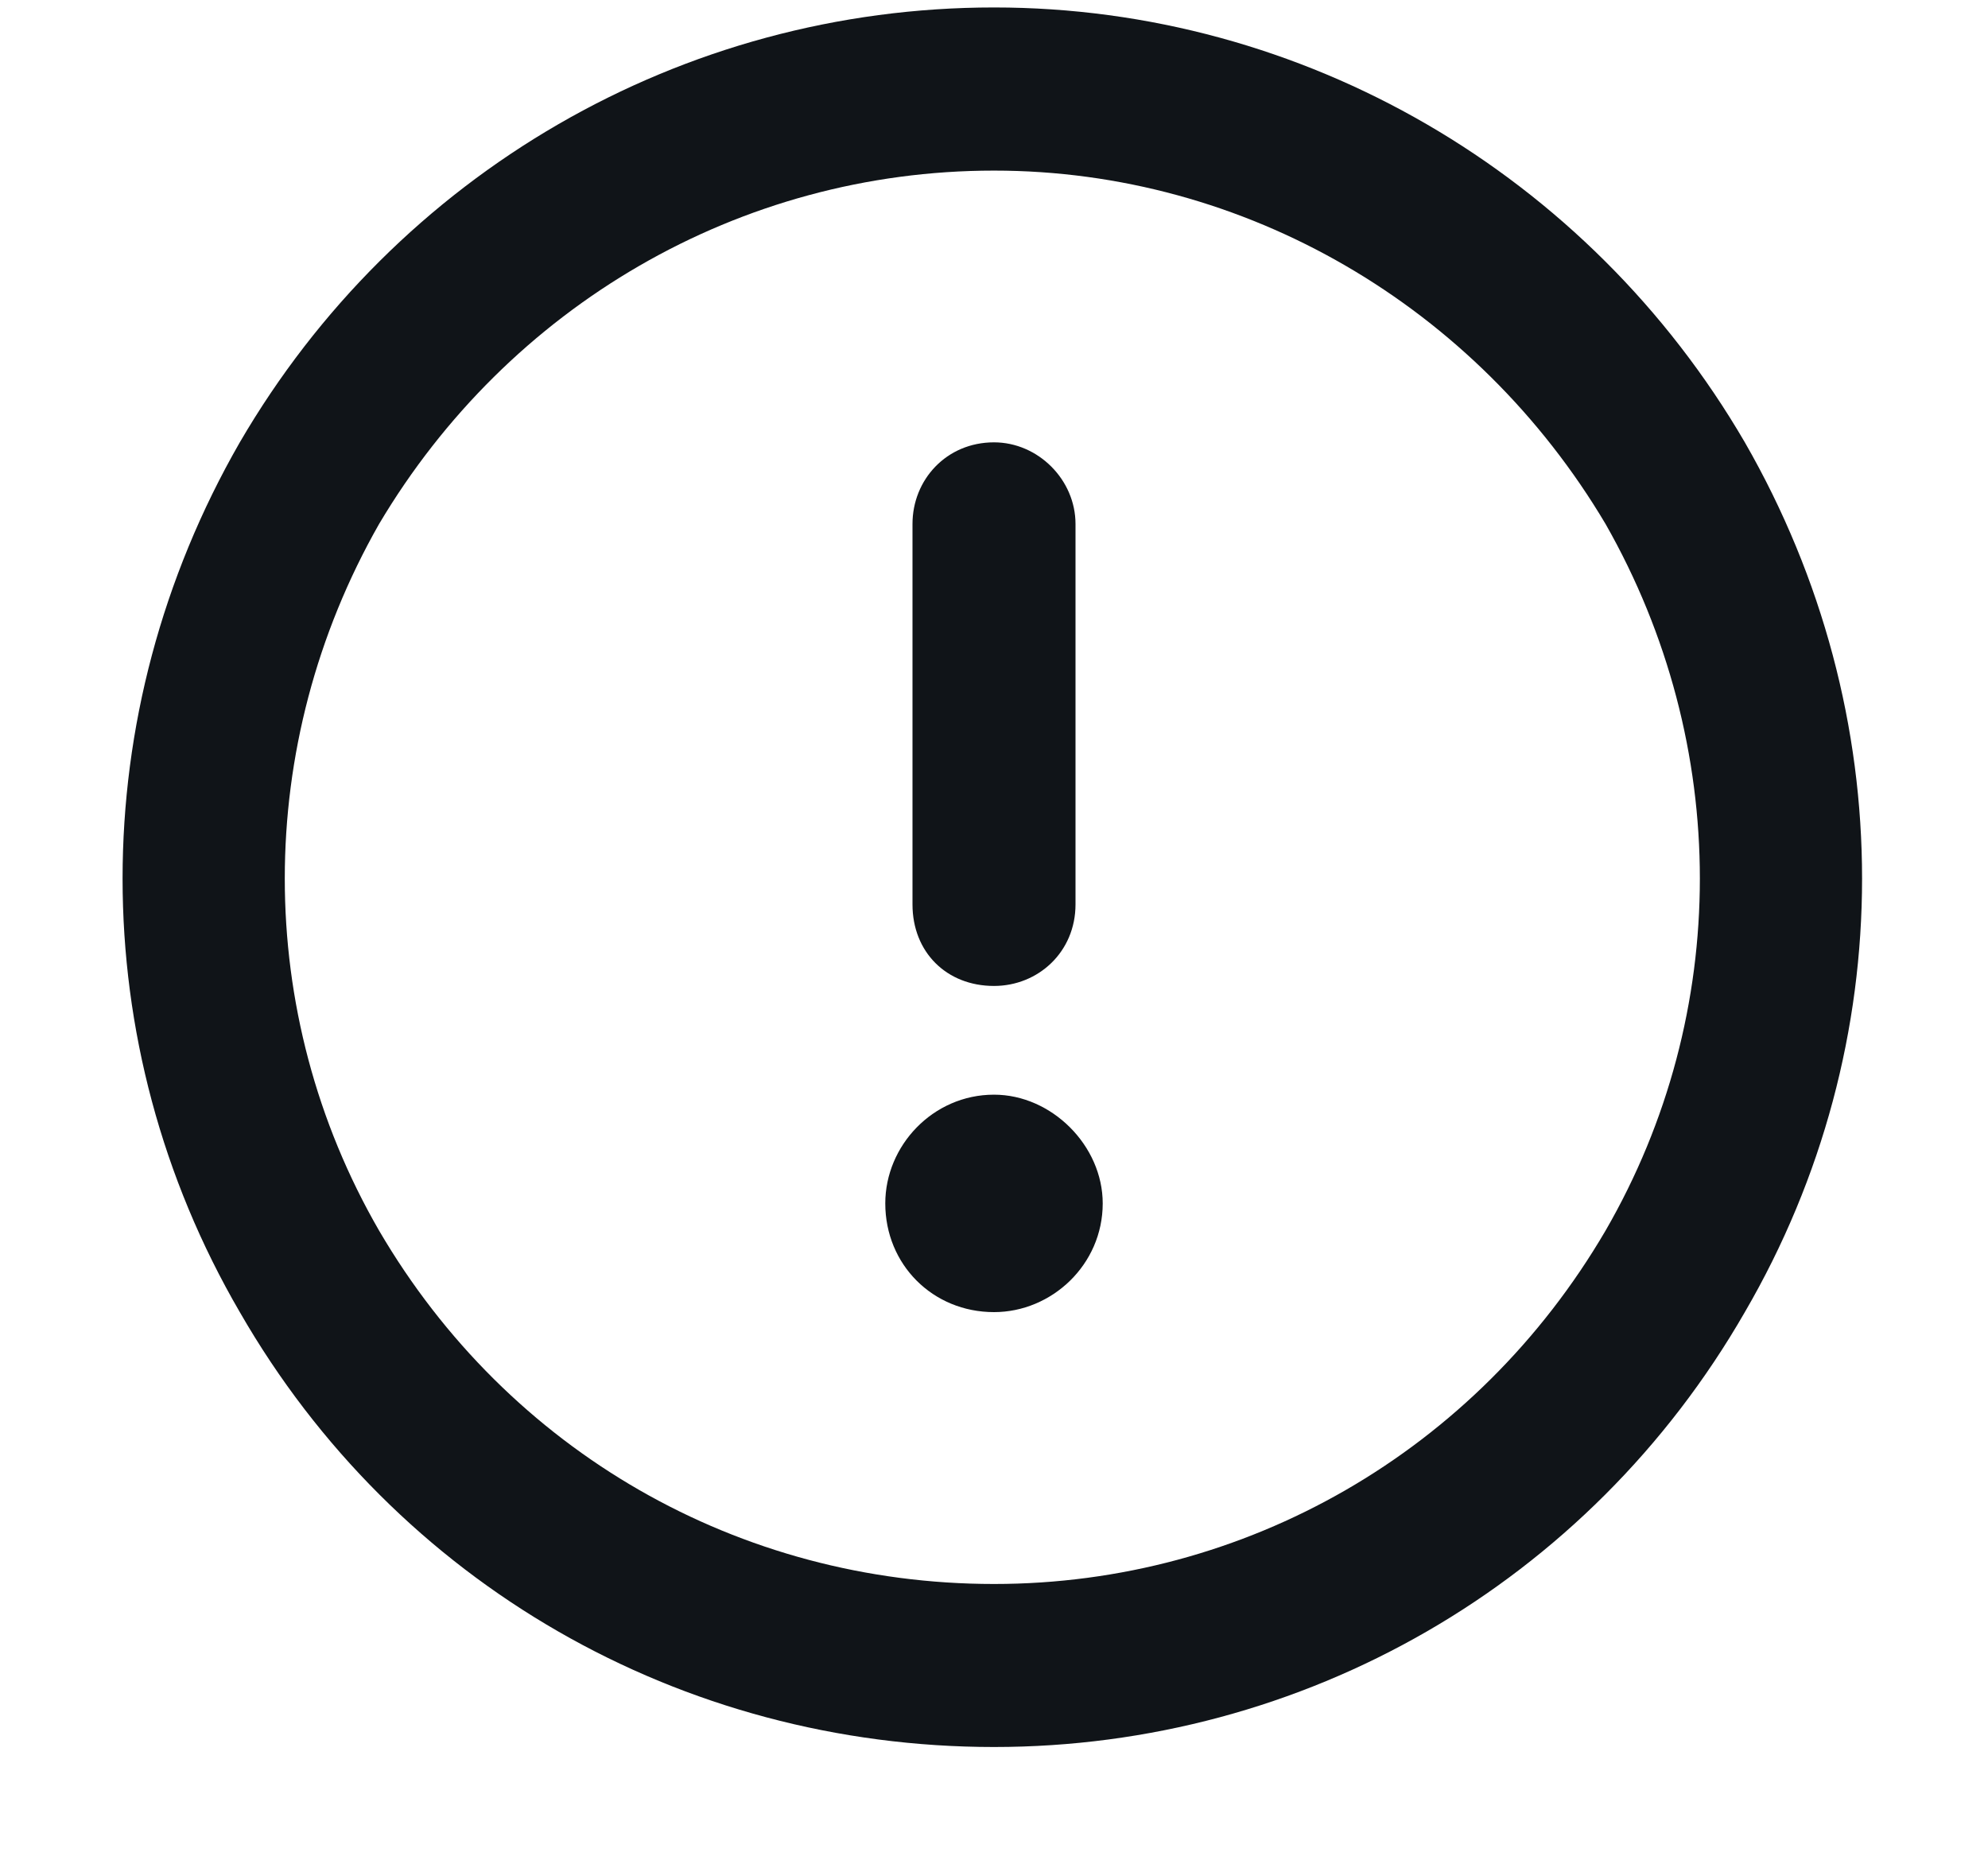
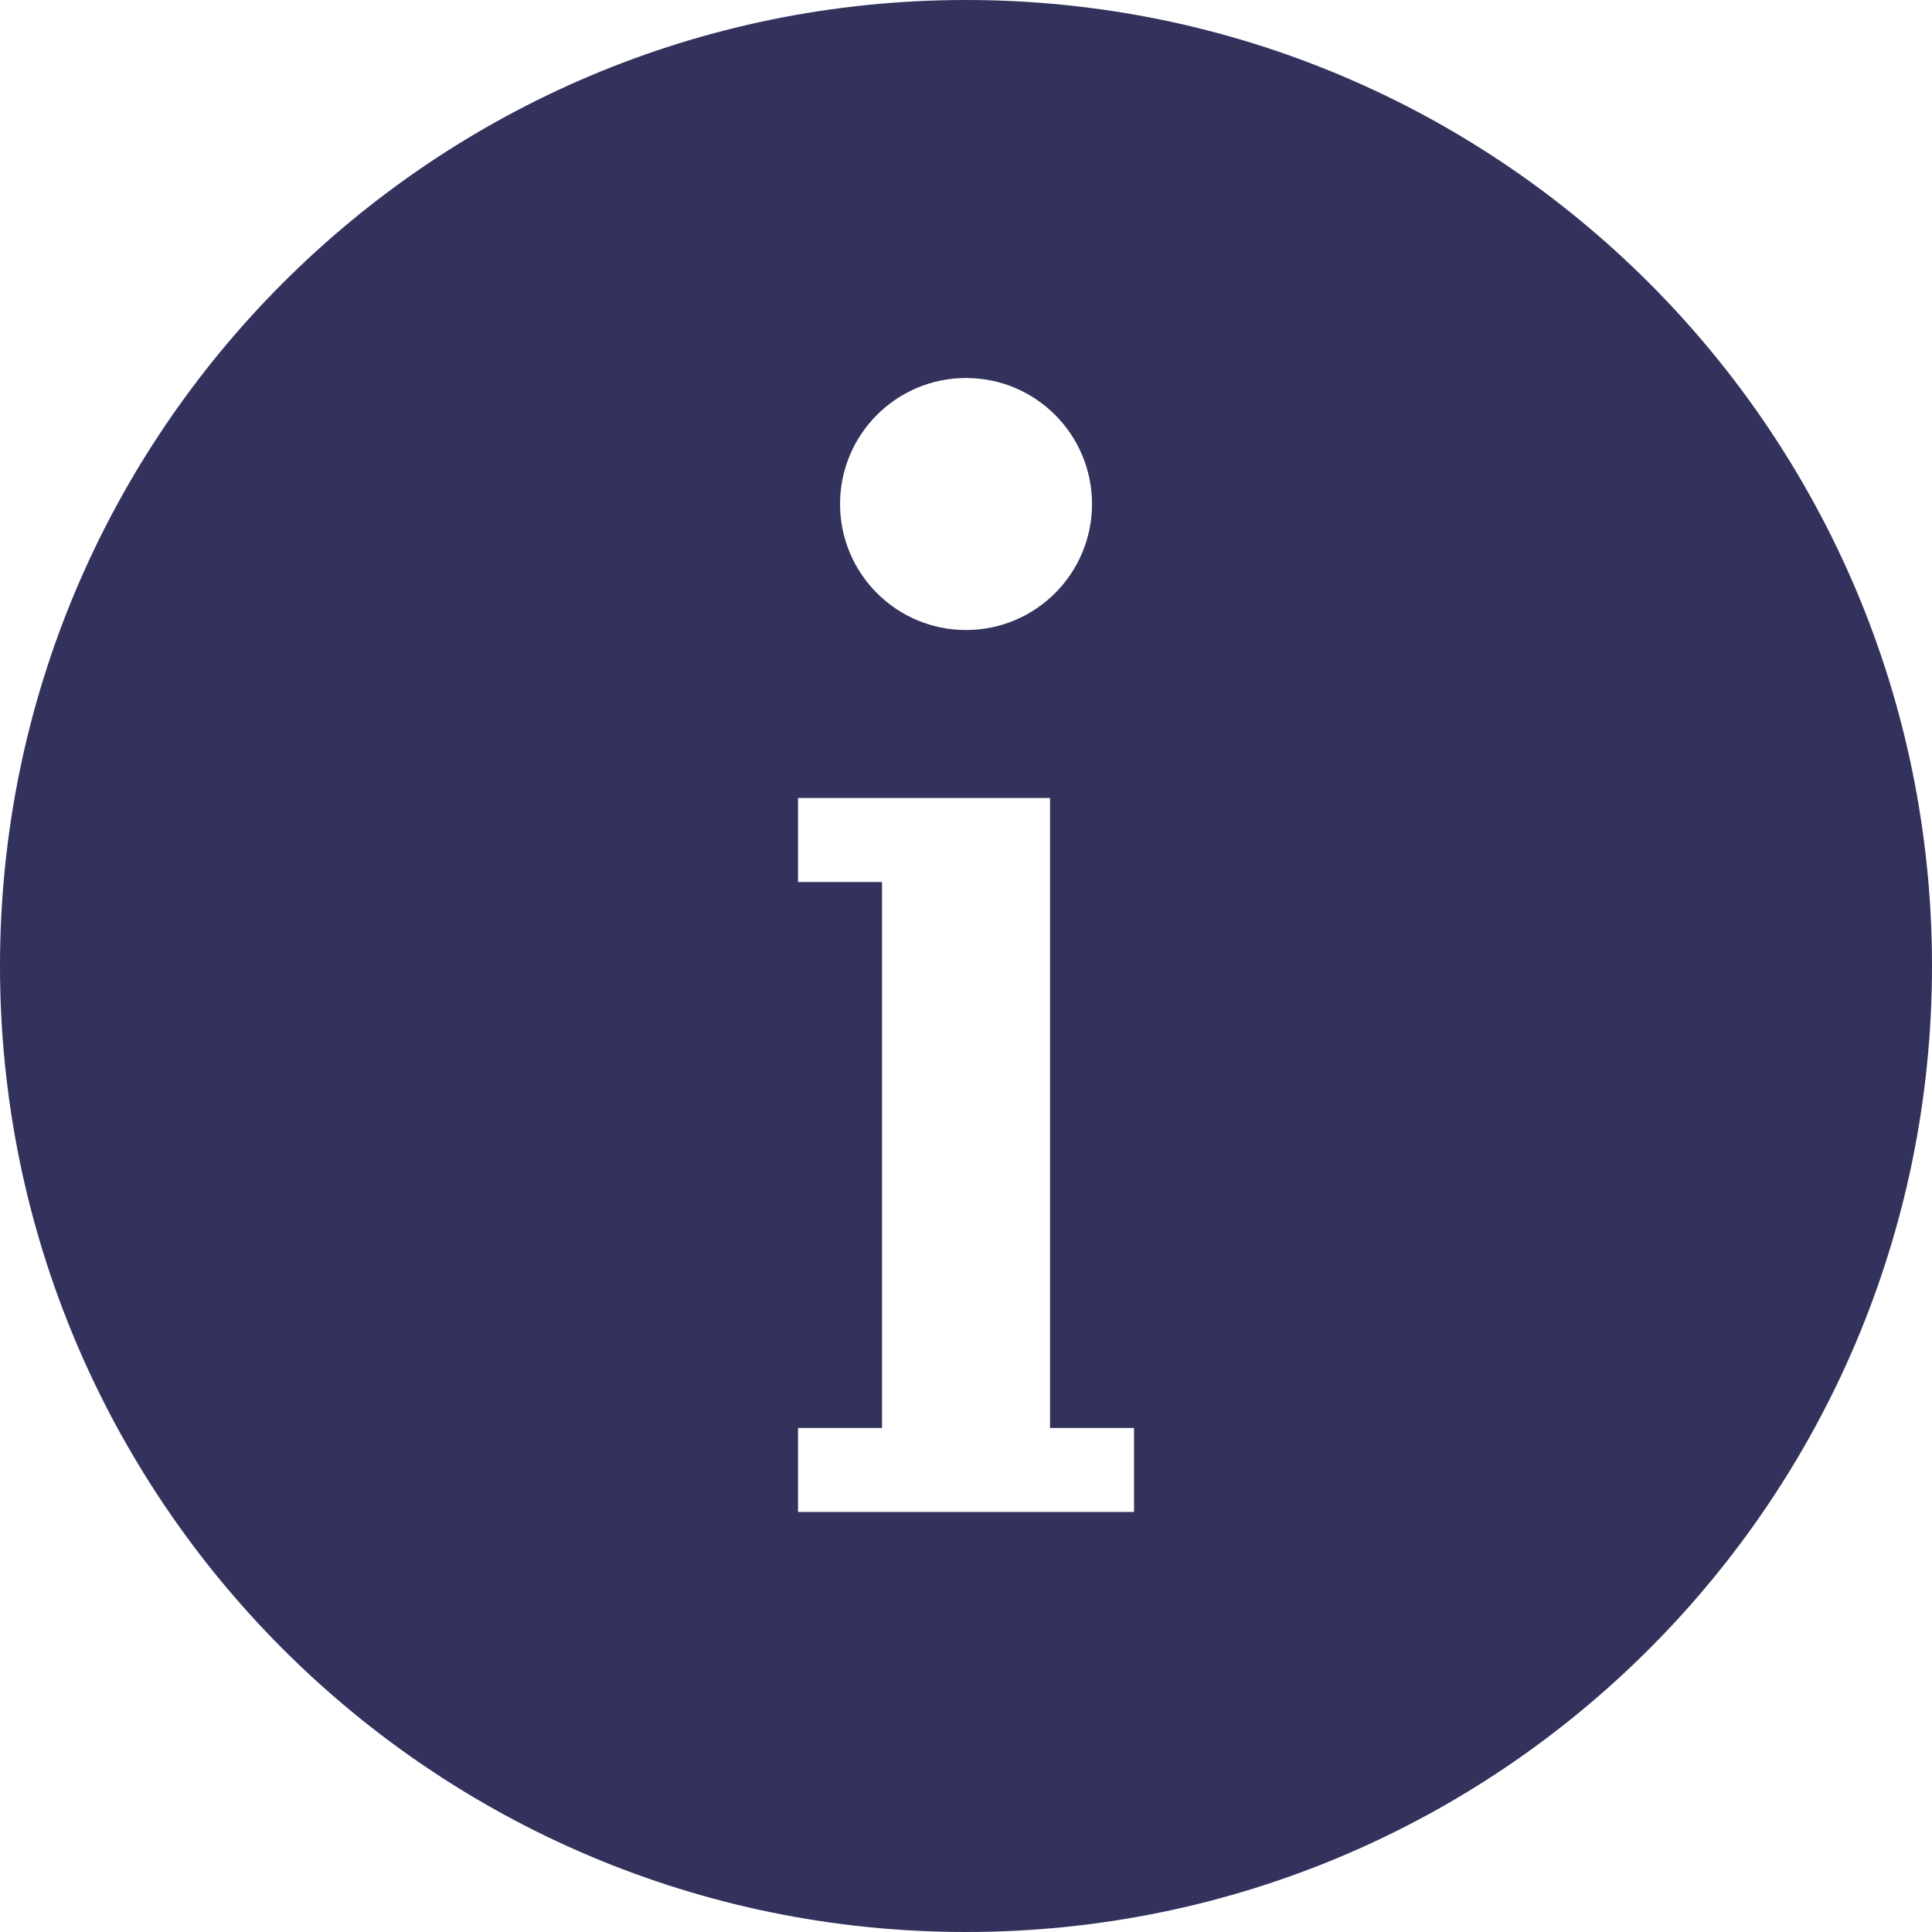
- <svg xmlns="http://www.w3.org/2000/svg" width="16" height="15" viewBox="0 0 16 15" fill="none">
-   <path d="M8 1.373C5.949 1.373 4.09 2.467 3.051 4.217C2.039 5.994 2.039 8.154 3.051 9.904C4.09 11.681 5.949 12.748 8 12.748C10.023 12.748 11.883 11.681 12.922 9.904C13.934 8.154 13.934 5.994 12.922 4.217C11.883 2.467 10.023 1.373 8 1.373ZM8 14.06C5.484 14.06 3.188 12.748 1.93 10.56C0.672 8.4 0.672 5.748 1.93 3.56C3.188 1.4 5.484 0.06 8 0.06C10.488 0.06 12.785 1.4 14.043 3.56C15.301 5.748 15.301 8.4 14.043 10.56C12.785 12.748 10.488 14.06 8 14.06ZM8 3.56C8.355 3.56 8.656 3.861 8.656 4.217V7.279C8.656 7.662 8.355 7.935 8 7.935C7.617 7.935 7.344 7.662 7.344 7.279V4.217C7.344 3.861 7.617 3.56 8 3.56ZM8.875 9.685C8.875 10.178 8.465 10.56 8 10.56C7.508 10.56 7.125 10.178 7.125 9.685C7.125 9.221 7.508 8.81 8 8.81C8.465 8.81 8.875 9.221 8.875 9.685Z" fill="#101418" />
+ <svg xmlns="http://www.w3.org/2000/svg" width="32" height="32" viewBox="0 0 32 32" fill="none">
+   <path fill-rule="evenodd" clip-rule="evenodd" d="M16 0C7.163 0 0 7.163 0 16C0 24.837 7.163 32 16 32C24.837 32 32 24.837 32 16C32 7.163 24.837 0 16 0ZM16 6.261C17.153 6.261 18.087 7.195 18.087 8.348C18.087 9.501 17.153 10.435 16 10.435C14.848 10.435 13.914 9.501 13.914 8.348C13.914 7.195 14.848 6.261 16 6.261ZM17.392 25.043H18.783V23.652H17.392V14.609V13.217H14.609H13.218V14.609H14.609V23.652H13.218V25.043H14.609H17.392Z" fill="#32325D" />
</svg>
